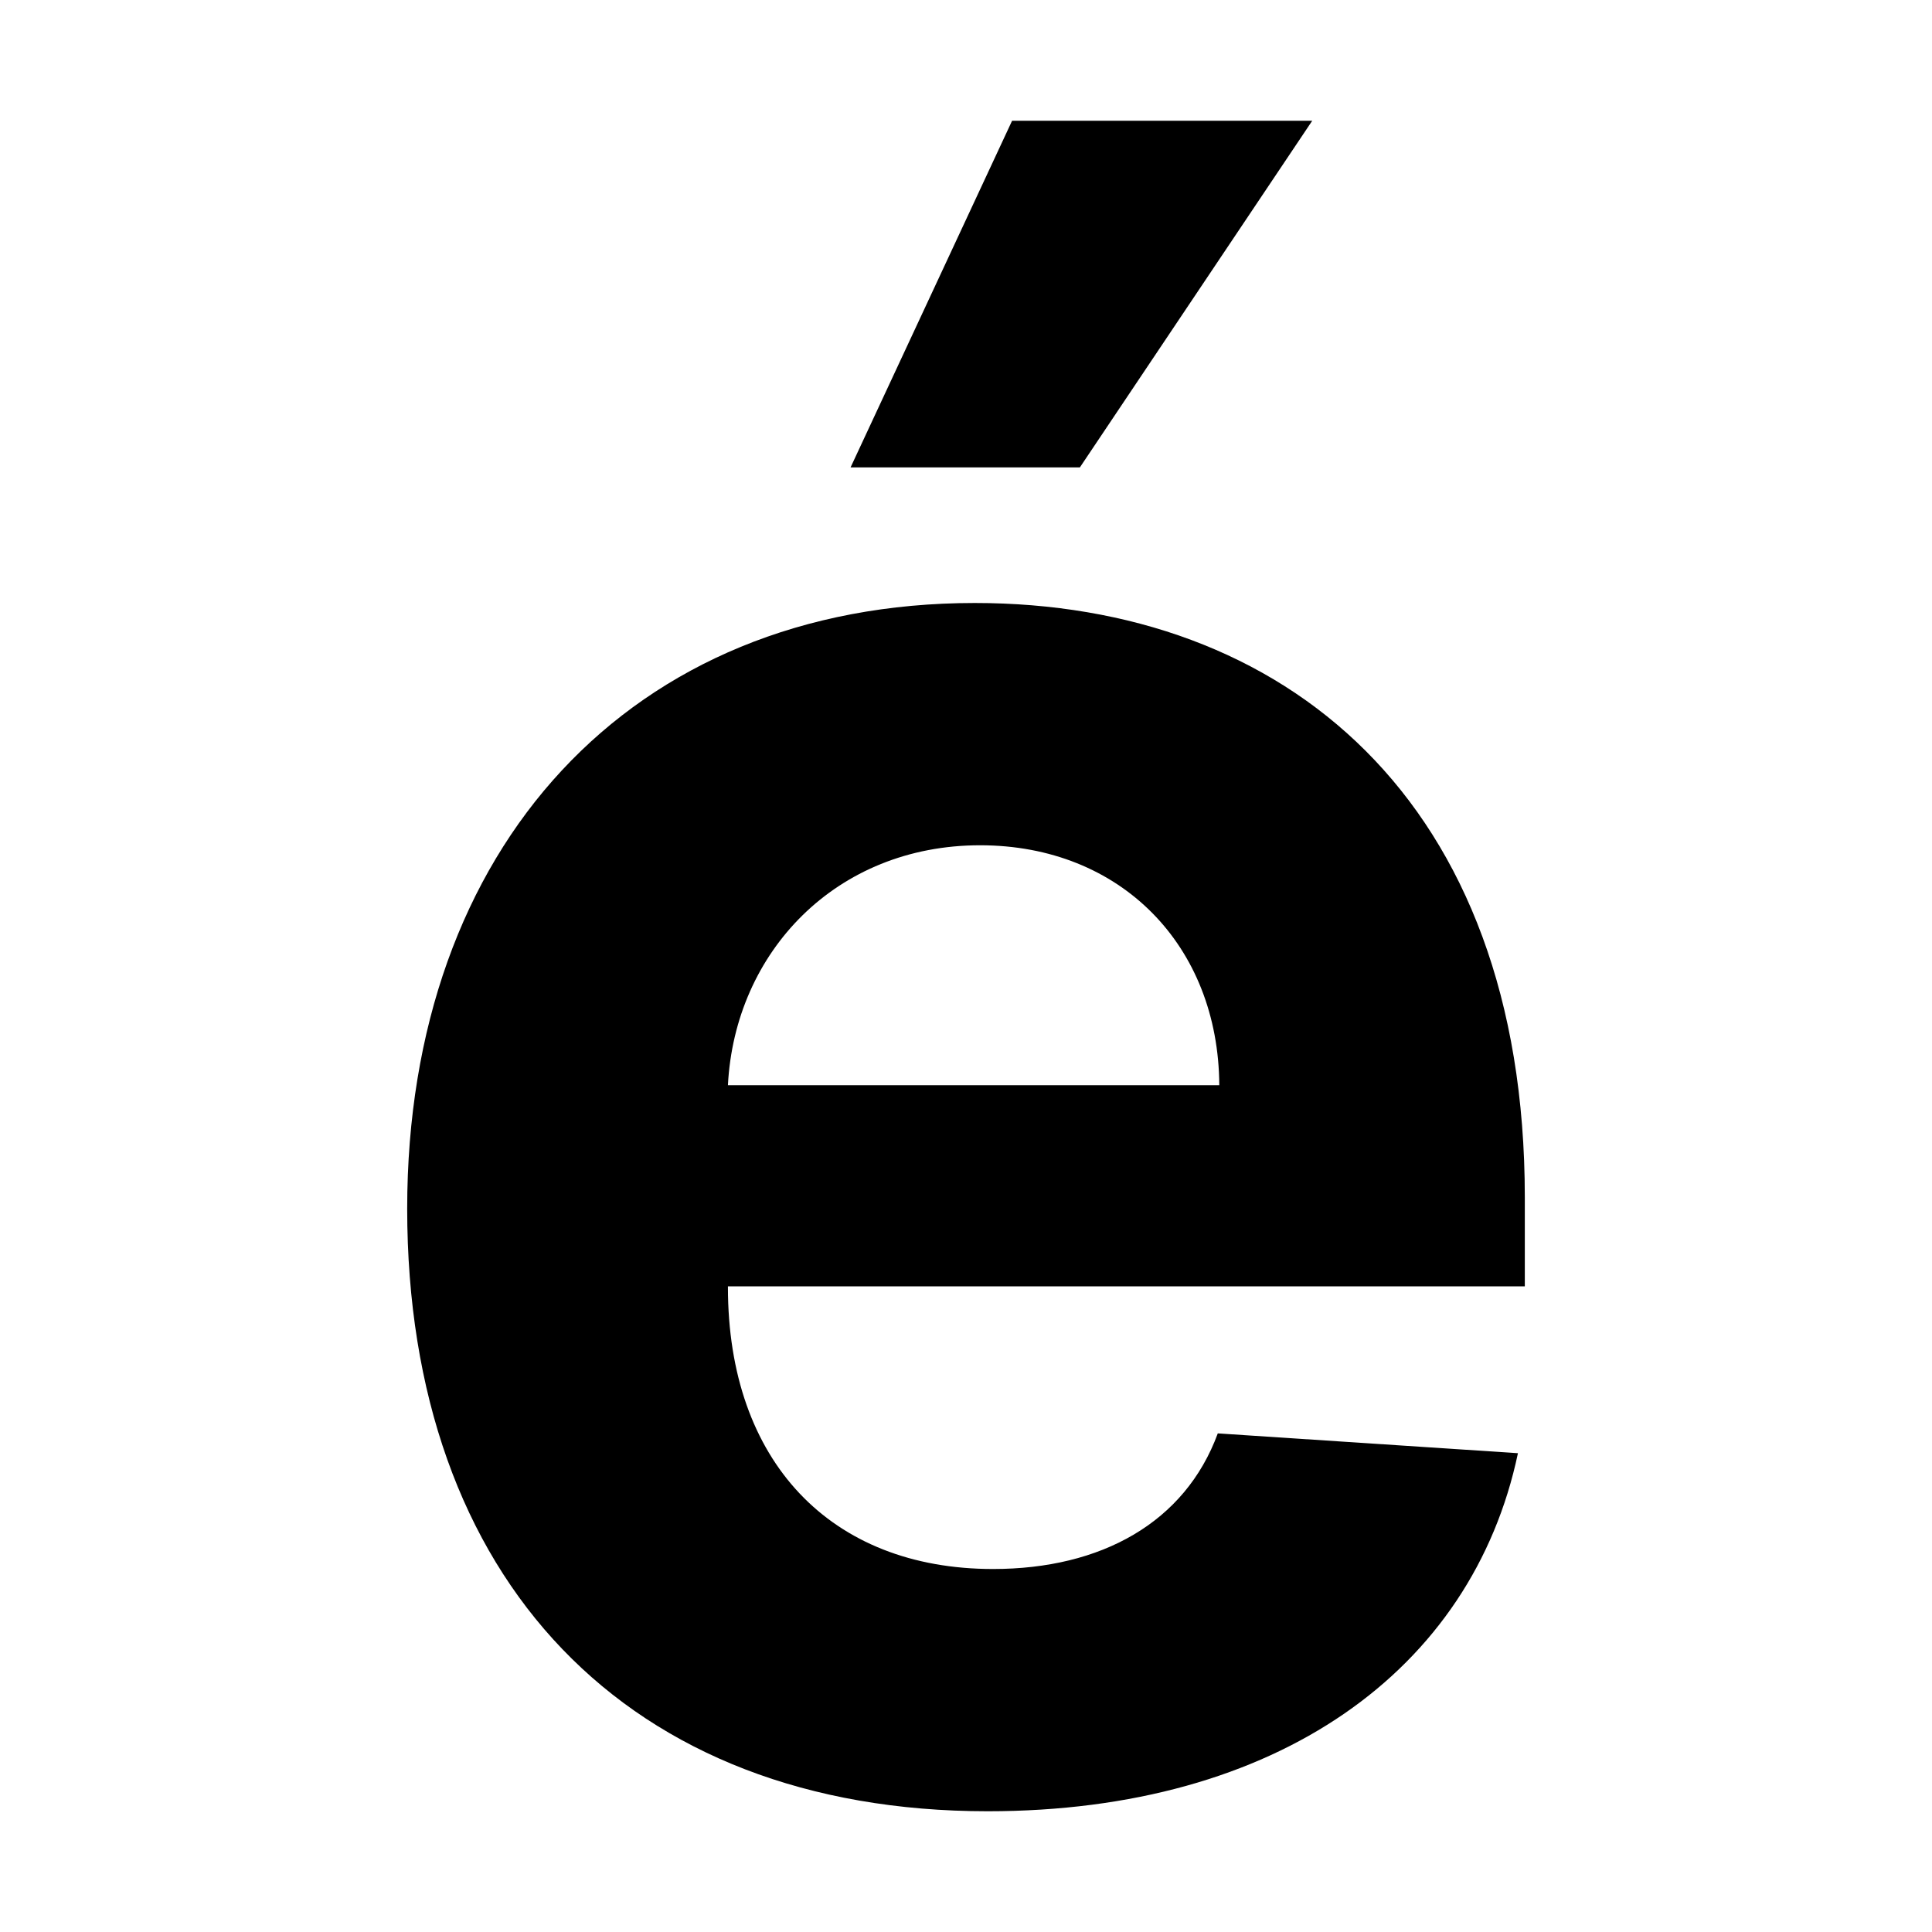
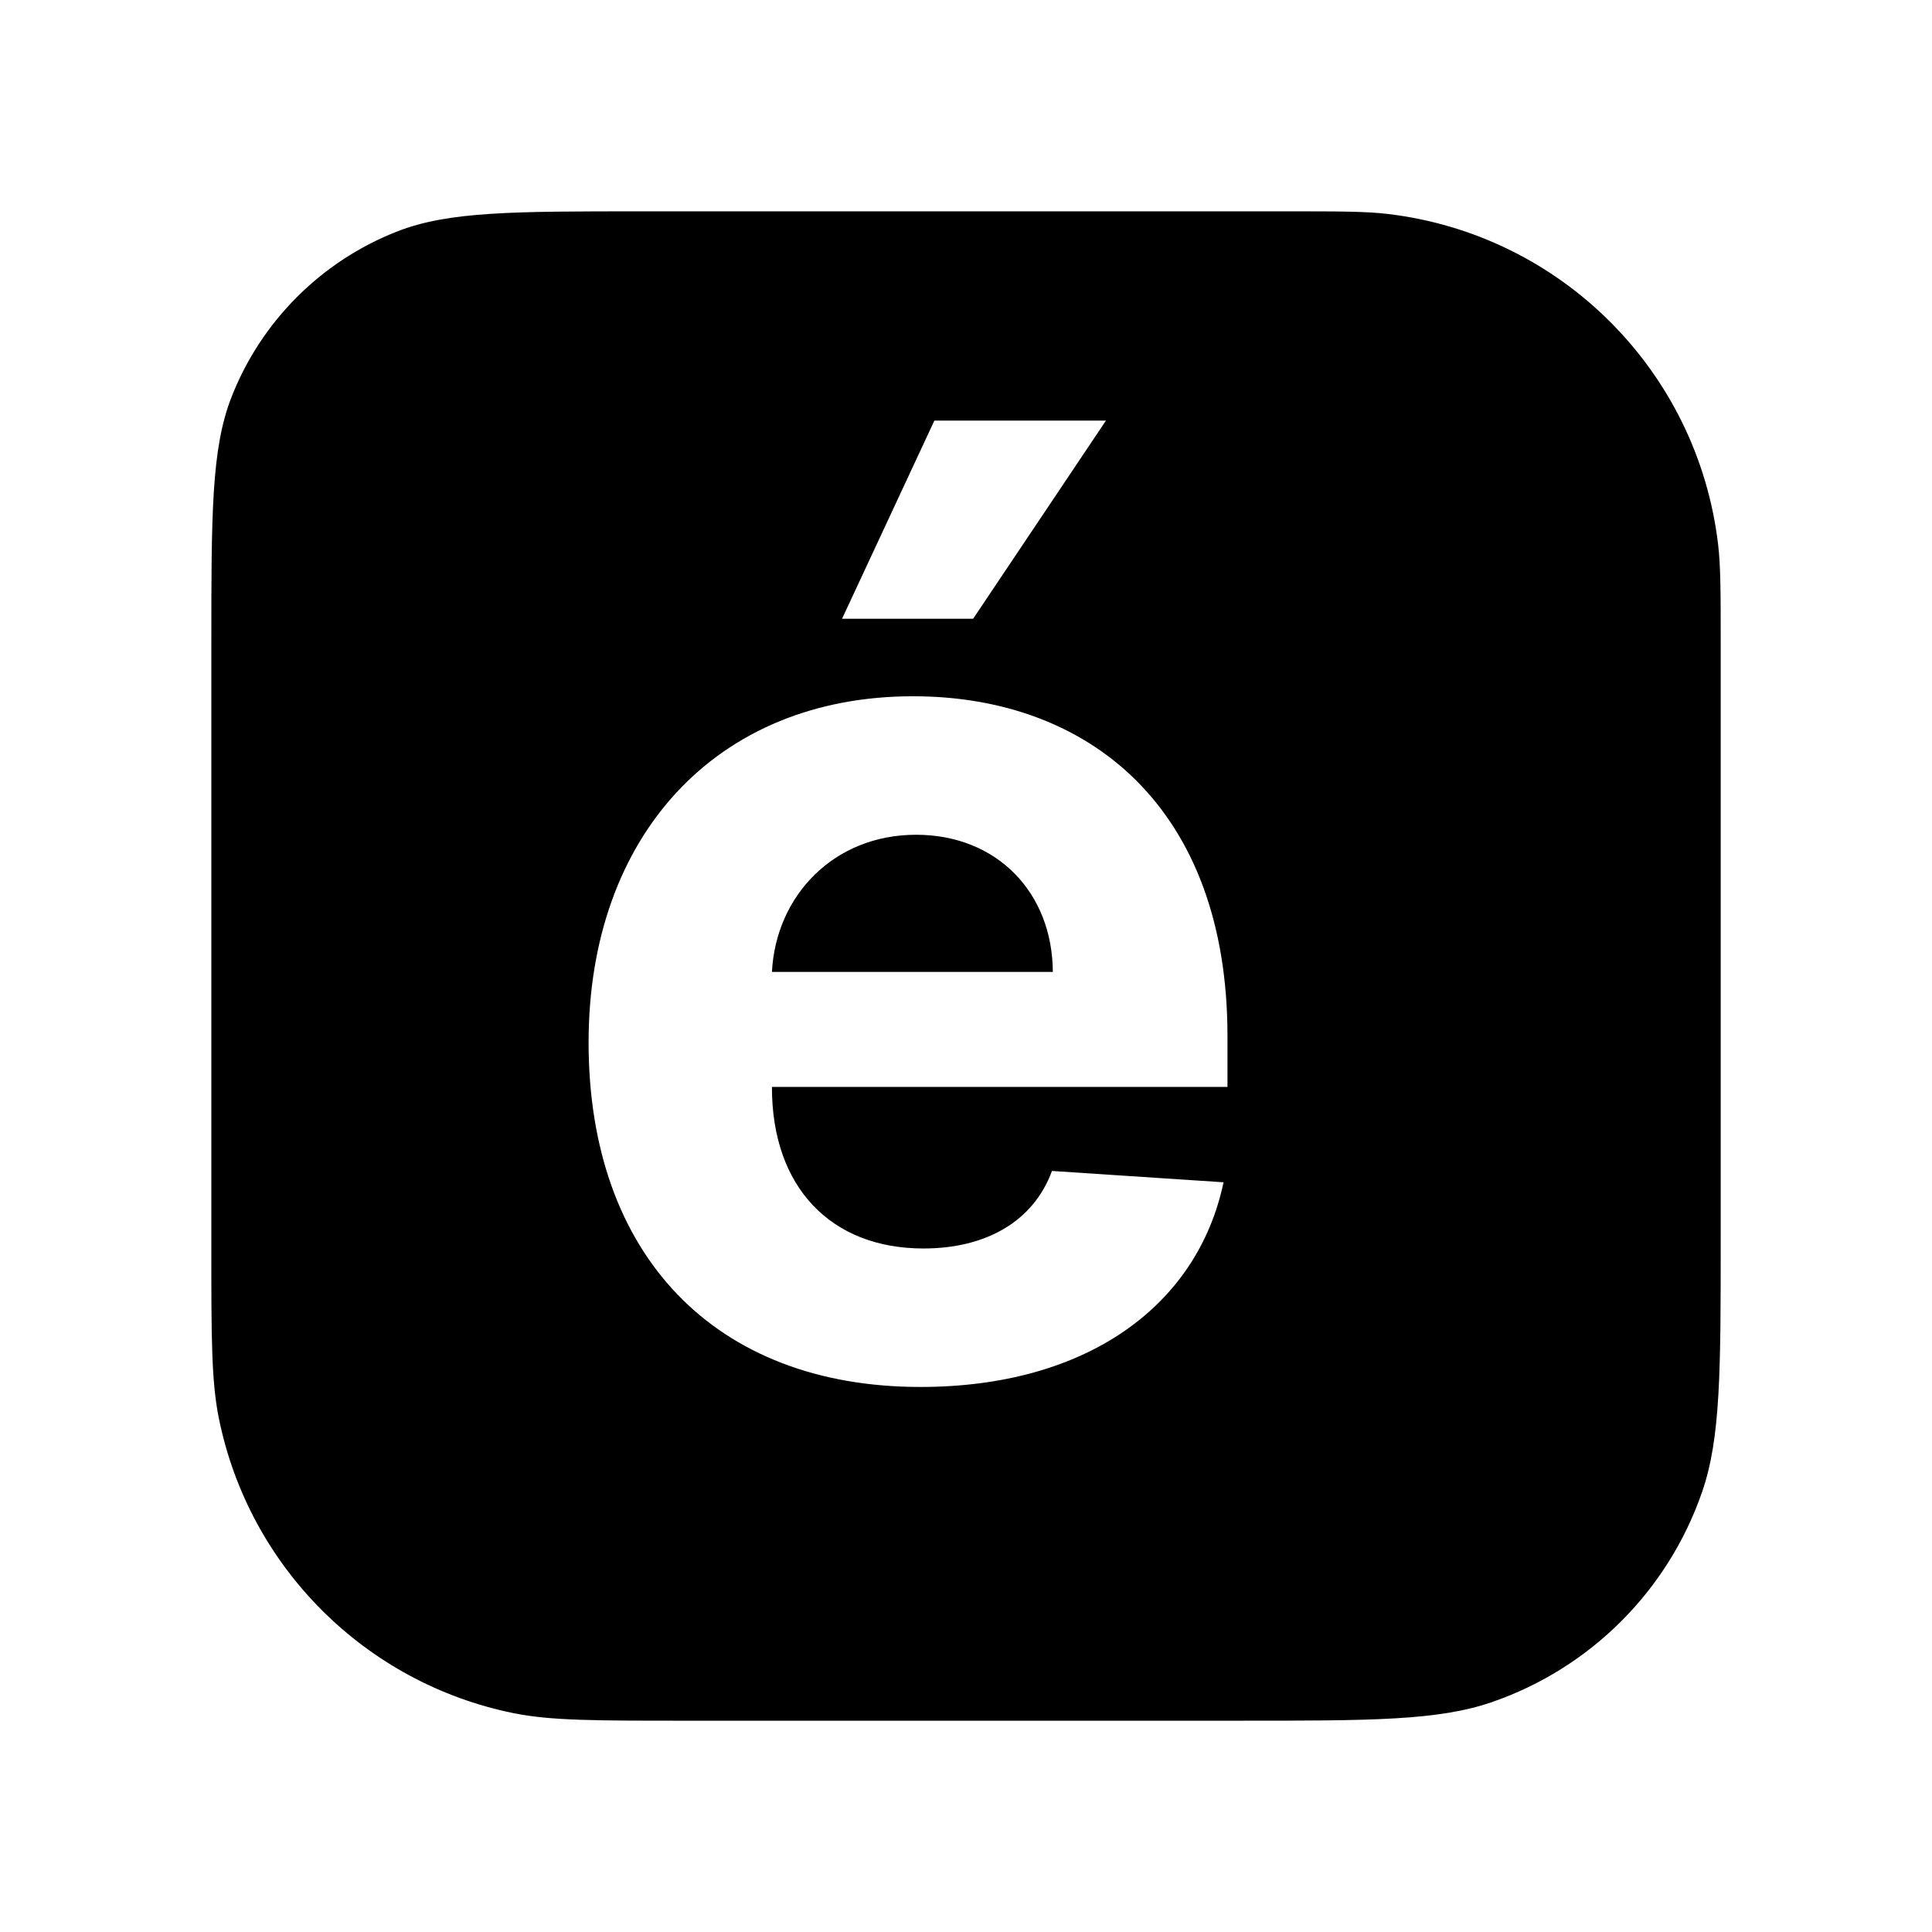
<svg xmlns="http://www.w3.org/2000/svg" viewBox="0 0 64 64" fill="currentColor">
-   <g transform="matrix(1.034642 0 0 1.034642 -101.3048 -8.126005)">
-     <path d="M129.536 65.845c9.269 0 15.513-4.512 16.977-11.464l-9.61-.634c-1.049 2.854-3.732 4.342-7.196 4.342-5.195 0-8.488-3.44-8.488-9.025v-.025h25.514v-2.853c0-12.733-7.708-19.026-17.611-19.026-11.025 0-18.172 7.83-18.172 19.391 0 11.88 7.049 19.294 18.586 19.294ZM121.219 42.6c.219-4.269 3.464-7.683 8.074-7.683 4.512 0 7.634 3.22 7.658 7.683h-15.732Zm3.927-19.782h7.342l7.439-11.098h-9.61l-5.171 11.098Z" />
+   <g transform="translate(3.429 3.429) scale(0.89286)">
+     <path transform="matrix(0.662424 0 0 0.662424 -55.49892 4.000331)" fill="currentColor" fill-rule="evenodd" d="M89.82 24.311v33.705c0 5.006 0 7.51.423 9.59a21.134 21.134 0 0 0 16.509 16.51c2.08.421 4.584.421 9.59.421h30.942c7.497 0 11.245 0 14.262-1.042a19.02 19.02 0 0 0 11.77-11.77c1.042-3.017 1.042-6.765 1.042-14.262V24.311c0-2.95 0-4.426-.147-5.666A21.135 21.135 0 0 0 155.713.147C154.473 0 152.997 0 150.047 0h-36.073c-7.242 0-10.863 0-13.74 1.125a16.38 16.38 0 0 0-9.288 9.289c-1.125 2.876-1.125 6.55-1.125 13.897Z M129.536 65.845c9.269 0 15.513-4.512 16.977-11.464l-9.61-.634c-1.049 2.854-3.732 4.342-7.196 4.342-5.195 0-8.488-3.44-8.488-9.025v-.025h25.514v-2.853c0-12.733-7.708-19.026-17.611-19.026-11.025 0-18.172 7.83-18.172 19.391 0 11.88 7.049 19.294 18.586 19.294ZM121.219 42.6c.219-4.269 3.464-7.683 8.074-7.683 4.512 0 7.634 3.22 7.658 7.683h-15.732ZM125.146 22.818h7.342l7.439-11.098h-9.61l-5.171 11.098Z" />
  </g>
</svg>
